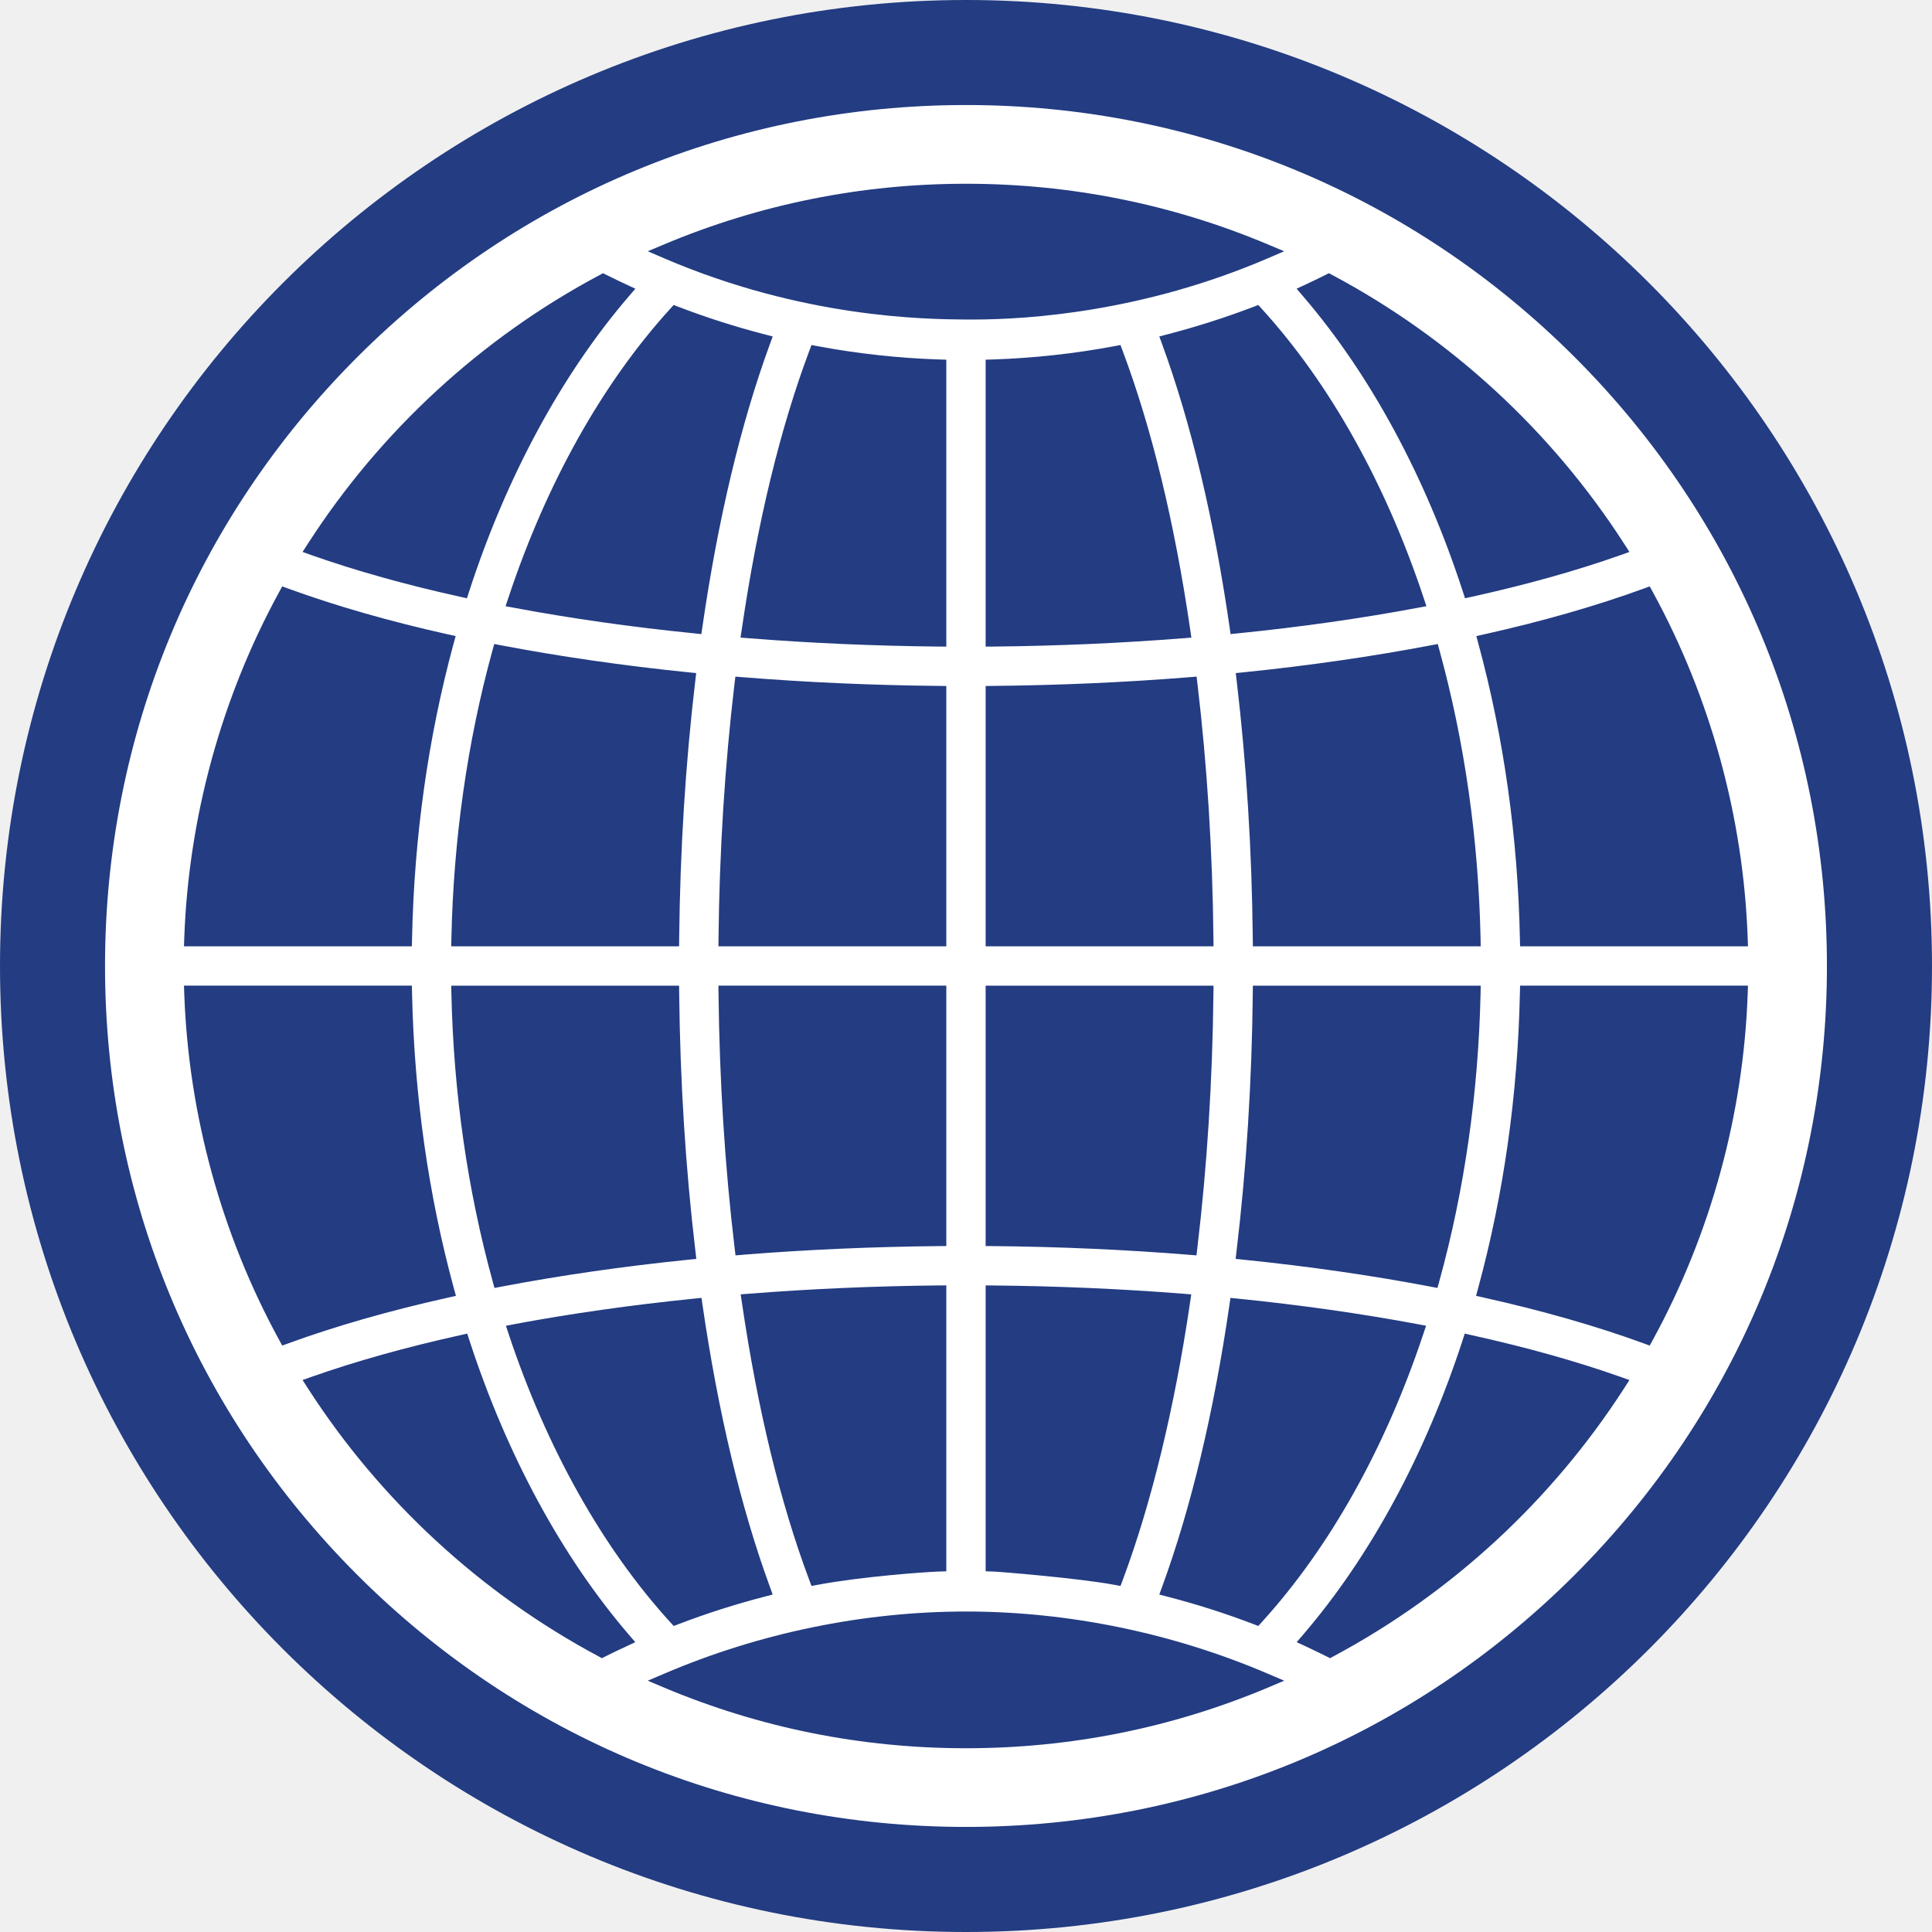
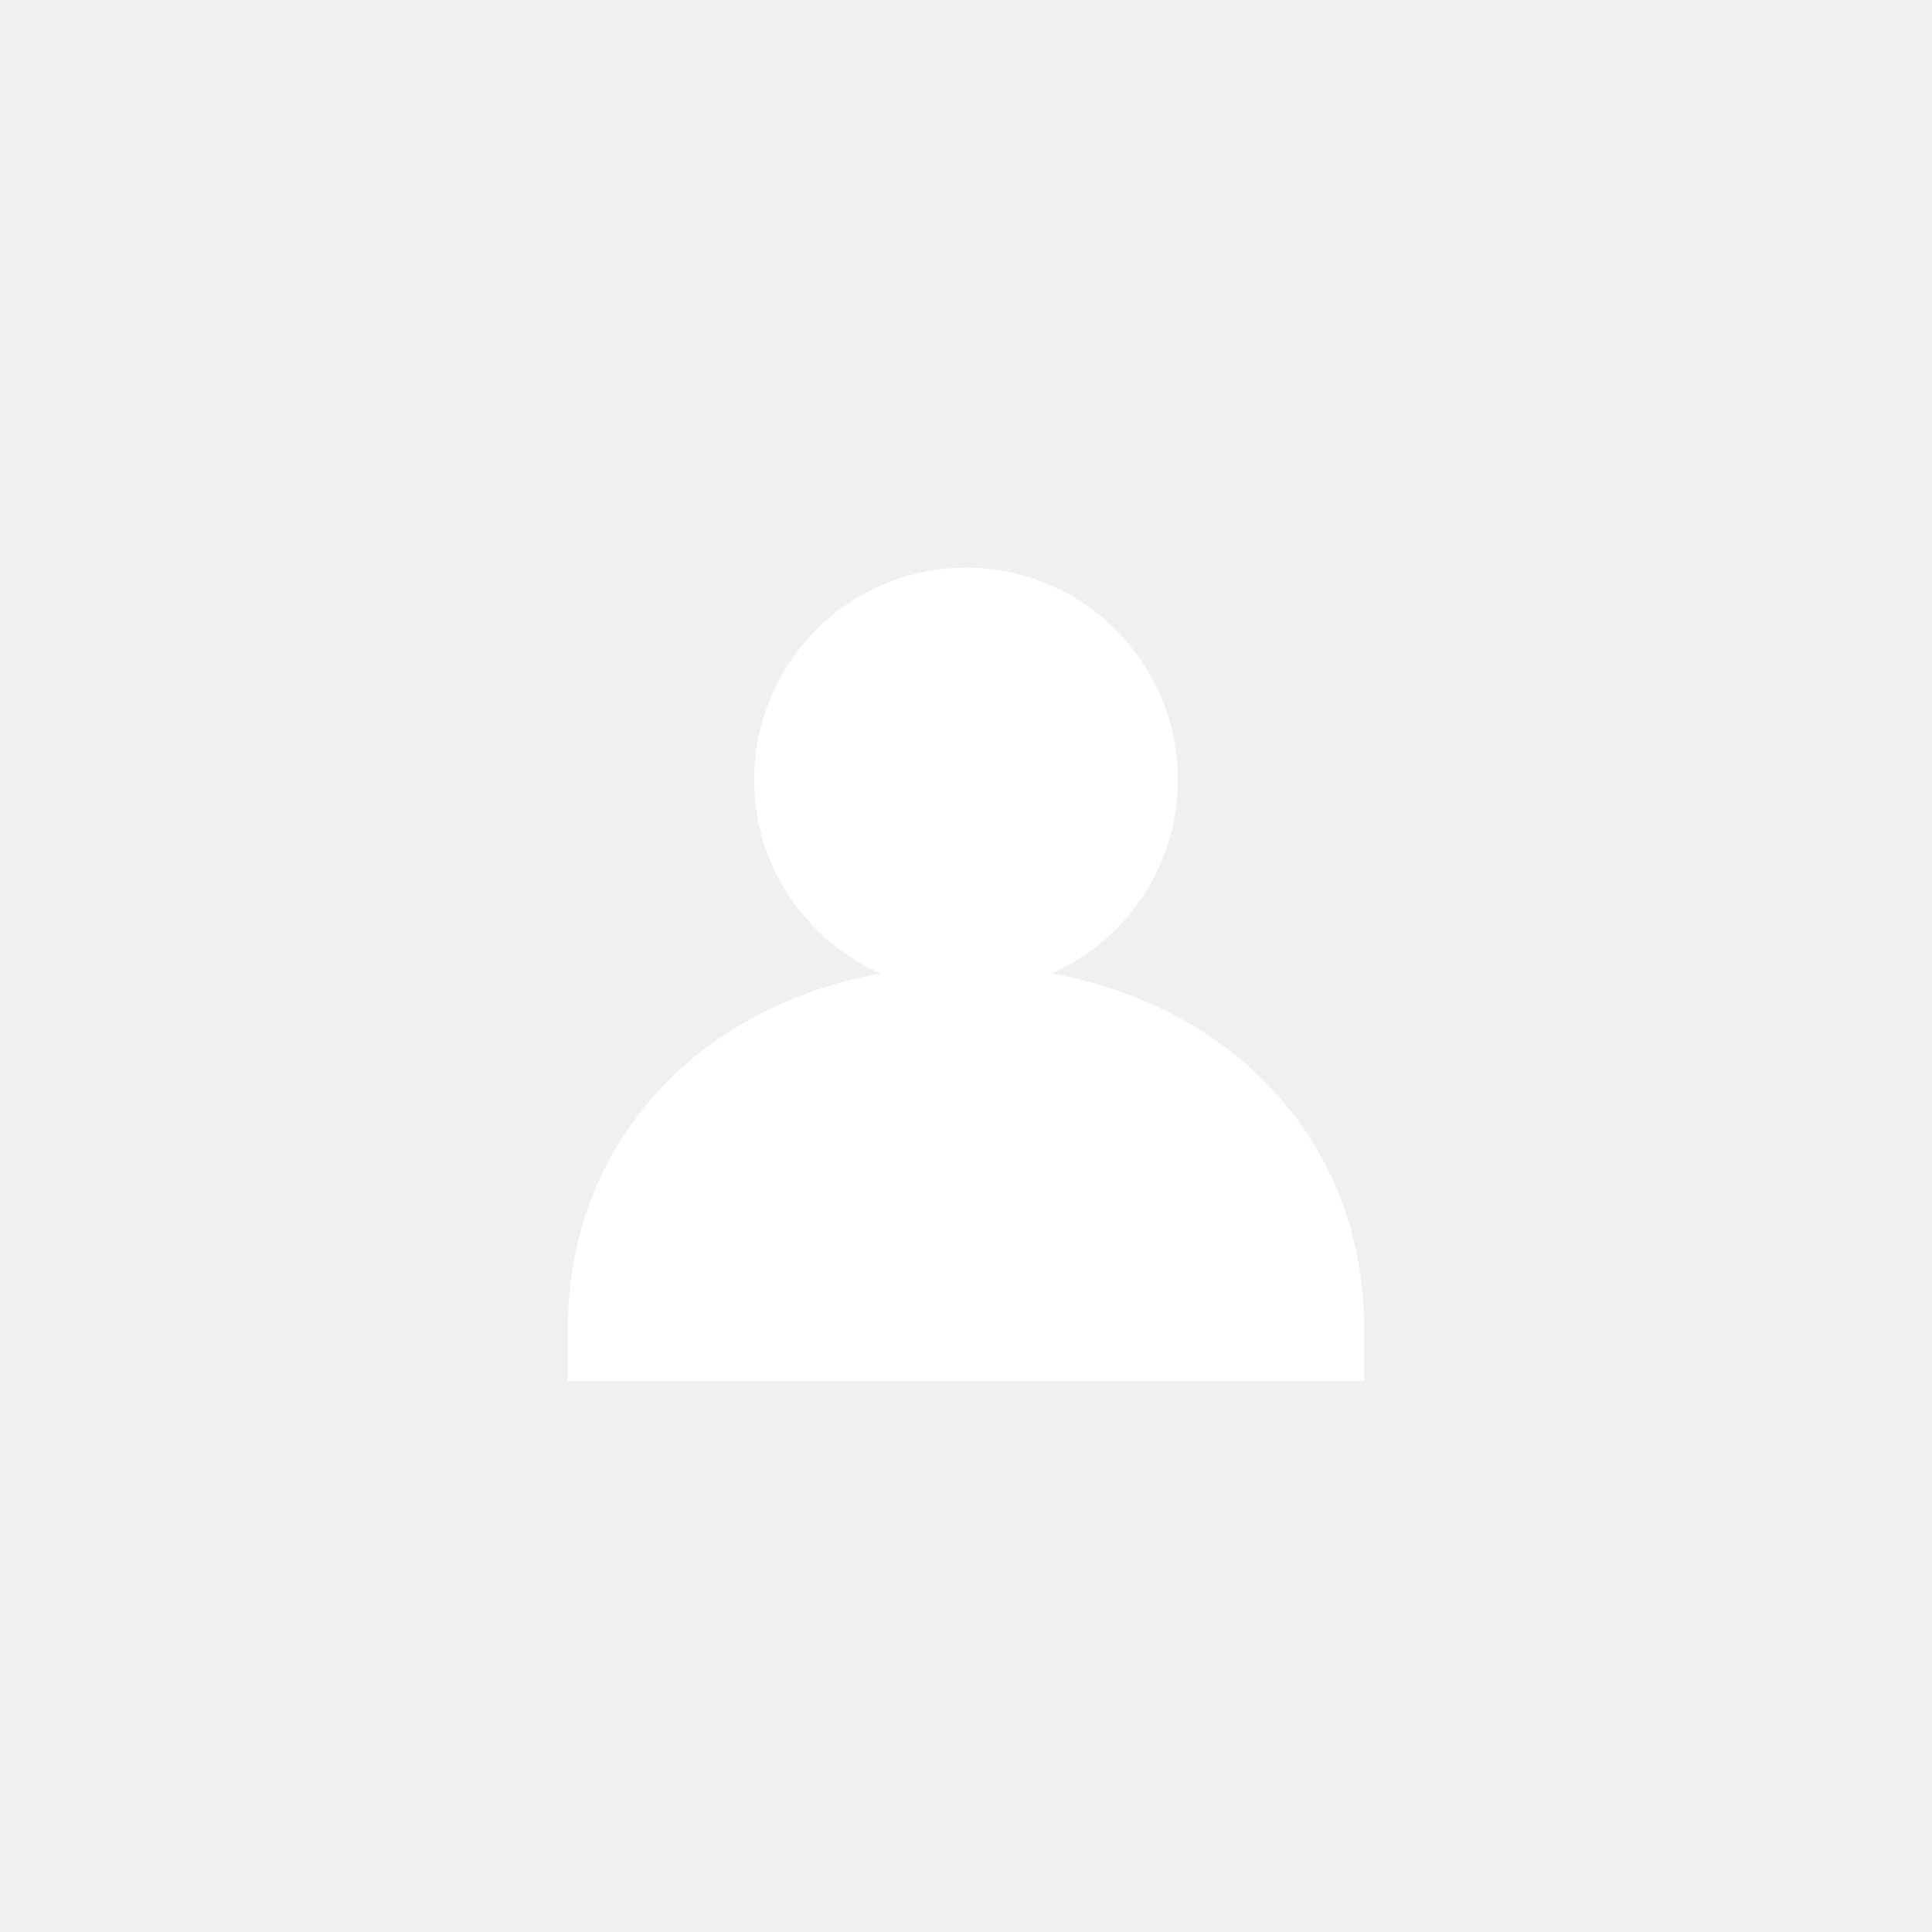
- <svg xmlns="http://www.w3.org/2000/svg" viewBox="0 0 424.76 424.76" width="425" height="425">
-   <path fill="#233C82" d="M424.76 212.38C424.76 329.67 329.67 424.76 212.38 424.76C95.08 424.76 0.00 329.67 0.00 212.38C0.00 95.09 95.08 0.00 212.38 0.00C329.67 0.00 424.76 95.09 424.76 212.38" />
-   <path fill="#FFFFFF" d="M293.19 364.14L292.42 364.56L291.63 364.16C290.14 363.42 288.63 362.69 287.11 361.98L285.08 361.04L286.54 359.34C301.23 342.23 313.34 319.87 321.56 294.67L322.03 293.20L323.53 293.54C335.50 296.18 346.50 299.26 356.21 302.69L358.24 303.41L357.08 305.21C341.16 329.92 319.07 350.30 293.19 364.14M146.10 367.94C166.95 359.02 189.87 354.30 212.38 354.30C234.88 354.30 257.80 359.02 278.66 367.94L282.34 369.51L278.65 371.07C257.63 379.89 235.34 384.36 212.38 384.36C189.41 384.36 167.12 379.89 146.11 371.07L142.41 369.51L146.10 367.94M68.54 302.69C78.28 299.26 89.28 296.18 101.22 293.54L102.72 293.20L103.20 294.67C111.40 319.85 123.51 342.21 138.21 359.34L139.67 361.04L137.64 361.99C136.12 362.69 134.61 363.41 133.12 364.16L132.33 364.56L131.56 364.14C105.68 350.30 83.59 329.92 67.68 305.21L66.52 303.40L68.54 302.69L68.54 302.69M131.81 60.48L132.59 60.07L133.37 60.46C134.79 61.17 136.22 61.86 137.66 62.53L139.69 63.47L138.23 65.17C123.49 82.34 111.35 104.78 103.13 130.07L102.66 131.53L101.15 131.20C89.23 128.57 78.26 125.49 68.54 122.07L66.52 121.35L67.68 119.55C83.65 94.75 105.82 74.32 131.81 60.48L131.81 60.48M278.66 56.82C251.42 68.51 226.38 70.25 213.89 70.25L212.21 70.25C203.41 70.17 176.63 69.92 146.09 56.82L142.42 55.24L146.10 53.69C167.12 44.88 189.42 40.40 212.37 40.40C235.33 40.40 257.63 44.87 278.64 53.69L282.33 55.24L278.66 56.82M356.21 122.07C346.49 125.50 335.52 128.57 323.60 131.20L322.09 131.53L321.62 130.07C313.40 104.79 301.26 82.35 286.52 65.17L285.07 63.47L287.10 62.53C288.54 61.85 289.96 61.17 291.39 60.46L292.17 60.07L292.94 60.48C318.93 74.32 341.11 94.75 357.08 119.55L358.24 121.35L356.21 122.07L356.21 122.07M325.04 141.56L324.58 139.84L326.31 139.46C339.16 136.59 350.94 133.21 361.33 129.42L362.70 128.92L363.40 130.20C376.10 153.46 383.31 179.78 384.24 206.29L384.30 208.05L334.20 208.05L334.16 206.39C333.70 184.00 330.63 162.18 325.04 141.56L325.04 141.56M324.52 284.90L324.98 283.19C330.59 262.57 333.68 240.76 334.16 218.37L334.20 216.70L384.30 216.70L384.24 218.46C383.31 244.99 376.10 271.30 363.40 294.55L362.70 295.83L361.33 295.33C350.94 291.54 339.14 288.16 326.25 285.29L324.52 284.90L324.52 284.90M99.77 283.19L100.24 284.90L98.50 285.29C85.62 288.16 73.82 291.54 63.42 295.33L62.05 295.83L61.35 294.55C48.65 271.30 41.45 244.99 40.51 218.46L40.45 216.70L90.56 216.70L90.59 218.37C91.08 240.75 94.16 262.57 99.77 283.19L99.77 283.19M100.18 139.84L99.71 141.55C94.12 162.18 91.05 184.00 90.59 206.39L90.55 208.05L40.45 208.05L40.51 206.29C41.45 179.77 48.65 153.46 61.35 130.20L62.05 128.92L63.42 129.42C73.81 133.21 85.59 136.59 98.44 139.46L100.17 139.84L100.18 139.84M162.81 140.18L163.08 138.38C166.53 114.82 171.52 94.23 177.91 77.19L178.41 75.86L179.81 76.12C188.53 77.75 197.48 78.73 206.41 79.03L208.05 79.08L208.05 142.16L206.34 142.15C192.23 142.01 178.20 141.40 164.62 140.32L162.81 140.18L162.81 140.18M157.97 206.34C158.17 187.10 159.36 168.27 161.48 150.39L161.68 148.76L163.30 148.89C177.33 150.02 191.82 150.66 206.37 150.80L208.05 150.82L208.05 208.05L157.95 208.05L157.97 206.34M113.14 291.11C125.53 288.79 138.81 286.91 152.61 285.51L154.23 285.35L154.46 286.96C157.91 310.61 162.88 331.42 169.24 348.81L169.88 350.57L168.07 351.04C161.65 352.70 155.31 354.73 149.20 357.07L148.12 357.48L147.34 356.63C132.45 340.28 120.18 318.39 111.84 293.32L111.23 291.48L113.14 291.12L113.14 291.11M149.30 216.71L149.32 218.39C149.53 237.82 150.73 256.88 152.89 275.06L153.09 276.78L151.37 276.95C137.04 278.41 123.21 280.40 110.25 282.87L108.71 283.16L108.30 281.65C102.78 261.58 99.73 240.31 99.24 218.44L99.21 216.71L149.30 216.71L149.30 216.71M153.06 147.98L152.86 149.70C150.71 167.84 149.52 186.91 149.32 206.37L149.30 208.05L99.20 208.05L99.24 206.32C99.71 184.45 102.74 163.18 108.24 143.10L108.66 141.59L110.20 141.88C123.16 144.35 137.00 146.35 151.35 147.81L153.06 147.98L153.06 147.98M154.43 137.80L154.20 139.41L152.58 139.24C138.77 137.85 125.47 135.96 113.06 133.63L111.15 133.28L111.77 131.43C120.11 106.28 132.41 84.31 147.33 67.91L148.11 67.05L149.20 67.47C155.30 69.81 161.65 71.84 168.07 73.50L169.88 73.97L169.24 75.73C162.86 93.17 157.88 114.06 154.43 137.80L154.43 137.80M163.34 275.87L161.71 276.00L161.51 274.37C159.37 256.44 158.18 237.62 157.97 218.42L157.95 216.70L208.05 216.70L208.05 273.95L206.37 273.96C191.82 274.10 177.34 274.74 163.34 275.86L163.34 275.87M164.66 284.43C178.22 283.36 192.24 282.75 206.34 282.61L208.05 282.60L208.05 345.46L206.22 345.52C203.39 345.62 189.59 346.59 179.81 348.42L178.41 348.68L177.91 347.34C171.54 330.36 166.56 309.85 163.11 286.37L162.84 284.57L164.65 284.43L164.66 284.43M271.66 276.78L271.86 275.06C274.03 256.88 275.23 237.81 275.43 218.39L275.45 216.71L325.54 216.71L325.51 218.44C325.02 240.30 321.98 261.57 316.45 281.65L316.03 283.16L314.50 282.87C301.55 280.40 287.71 278.41 273.38 276.95L271.66 276.77L271.66 276.78M255.52 348.81C261.87 331.42 266.84 310.61 270.29 286.96L270.52 285.35L272.14 285.51C285.95 286.91 299.23 288.79 311.61 291.11L313.53 291.47L312.91 293.32C304.57 318.38 292.30 340.27 277.42 356.62L276.64 357.48L275.56 357.06C269.45 354.73 263.10 352.70 256.69 351.04L254.88 350.57L255.52 348.81L255.52 348.81M261.45 148.89L263.08 148.76L263.27 150.38C265.40 168.30 266.58 187.12 266.78 206.34L266.80 208.05L216.70 208.05L216.70 150.82L218.38 150.80C232.93 150.66 247.42 150.02 261.45 148.89L261.45 148.89M260.13 140.32C246.55 141.40 232.52 142.01 218.41 142.15L216.70 142.16L216.70 79.08L218.34 79.03C227.27 78.73 236.22 77.75 244.94 76.12L246.34 75.86L246.84 77.19C253.23 94.23 258.22 114.82 261.67 138.39L261.93 140.18L260.12 140.33L260.13 140.32M311.69 133.63C299.28 135.96 285.98 137.85 272.17 139.24L270.55 139.41L270.32 137.80C266.88 114.07 261.90 93.19 255.52 75.72L254.88 73.97L256.69 73.50C263.10 71.83 269.45 69.80 275.56 67.47L276.64 67.05L277.42 67.91C292.34 84.30 304.64 106.27 312.99 131.43L313.60 133.28L311.69 133.63M271.89 149.70L271.69 147.98L273.40 147.81C287.74 146.35 301.59 144.35 314.56 141.88L316.10 141.59L316.51 143.10C322.01 163.18 325.04 184.45 325.51 206.32L325.54 208.05L275.45 208.05L275.43 206.37C275.23 186.91 274.04 167.84 271.89 149.70L271.89 149.70M266.78 218.42C266.57 237.63 265.38 256.46 263.24 274.38L263.05 276.00L261.42 275.87C247.41 274.74 232.93 274.10 218.38 273.96L216.70 273.95L216.70 216.71L266.80 216.71L266.78 218.42L266.78 218.42M261.91 284.57L261.64 286.37C258.24 309.50 253.12 330.58 246.85 347.34L246.35 348.68L244.95 348.42C237.36 347.00 220.14 345.58 218.54 345.52L216.70 345.46L216.70 282.60L218.42 282.62C232.51 282.75 246.53 283.36 260.10 284.43L261.91 284.58L261.91 284.57M212.38 23.09C161.82 23.09 114.28 42.78 78.53 78.53C42.78 114.29 23.09 161.82 23.09 212.38C23.09 262.94 42.78 310.47 78.53 346.23C114.28 381.98 161.82 401.66 212.38 401.66C262.94 401.66 310.47 381.98 346.22 346.23C381.97 310.47 401.66 262.94 401.66 212.38C401.66 161.82 381.97 114.29 346.22 78.53C310.47 42.78 262.93 23.09 212.38 23.09" />
+ <svg xmlns="http://www.w3.org/2000/svg" viewBox="0 0 456 456" width="456" height="456">
+   <g fill="#FFFFFF">
+     <circle cx="228" cy="184" r="50" />
+     <path d="M134 314c0-52 42-86 94-86s94 34 94 86v12H134z" />
+   </g>
</svg>
